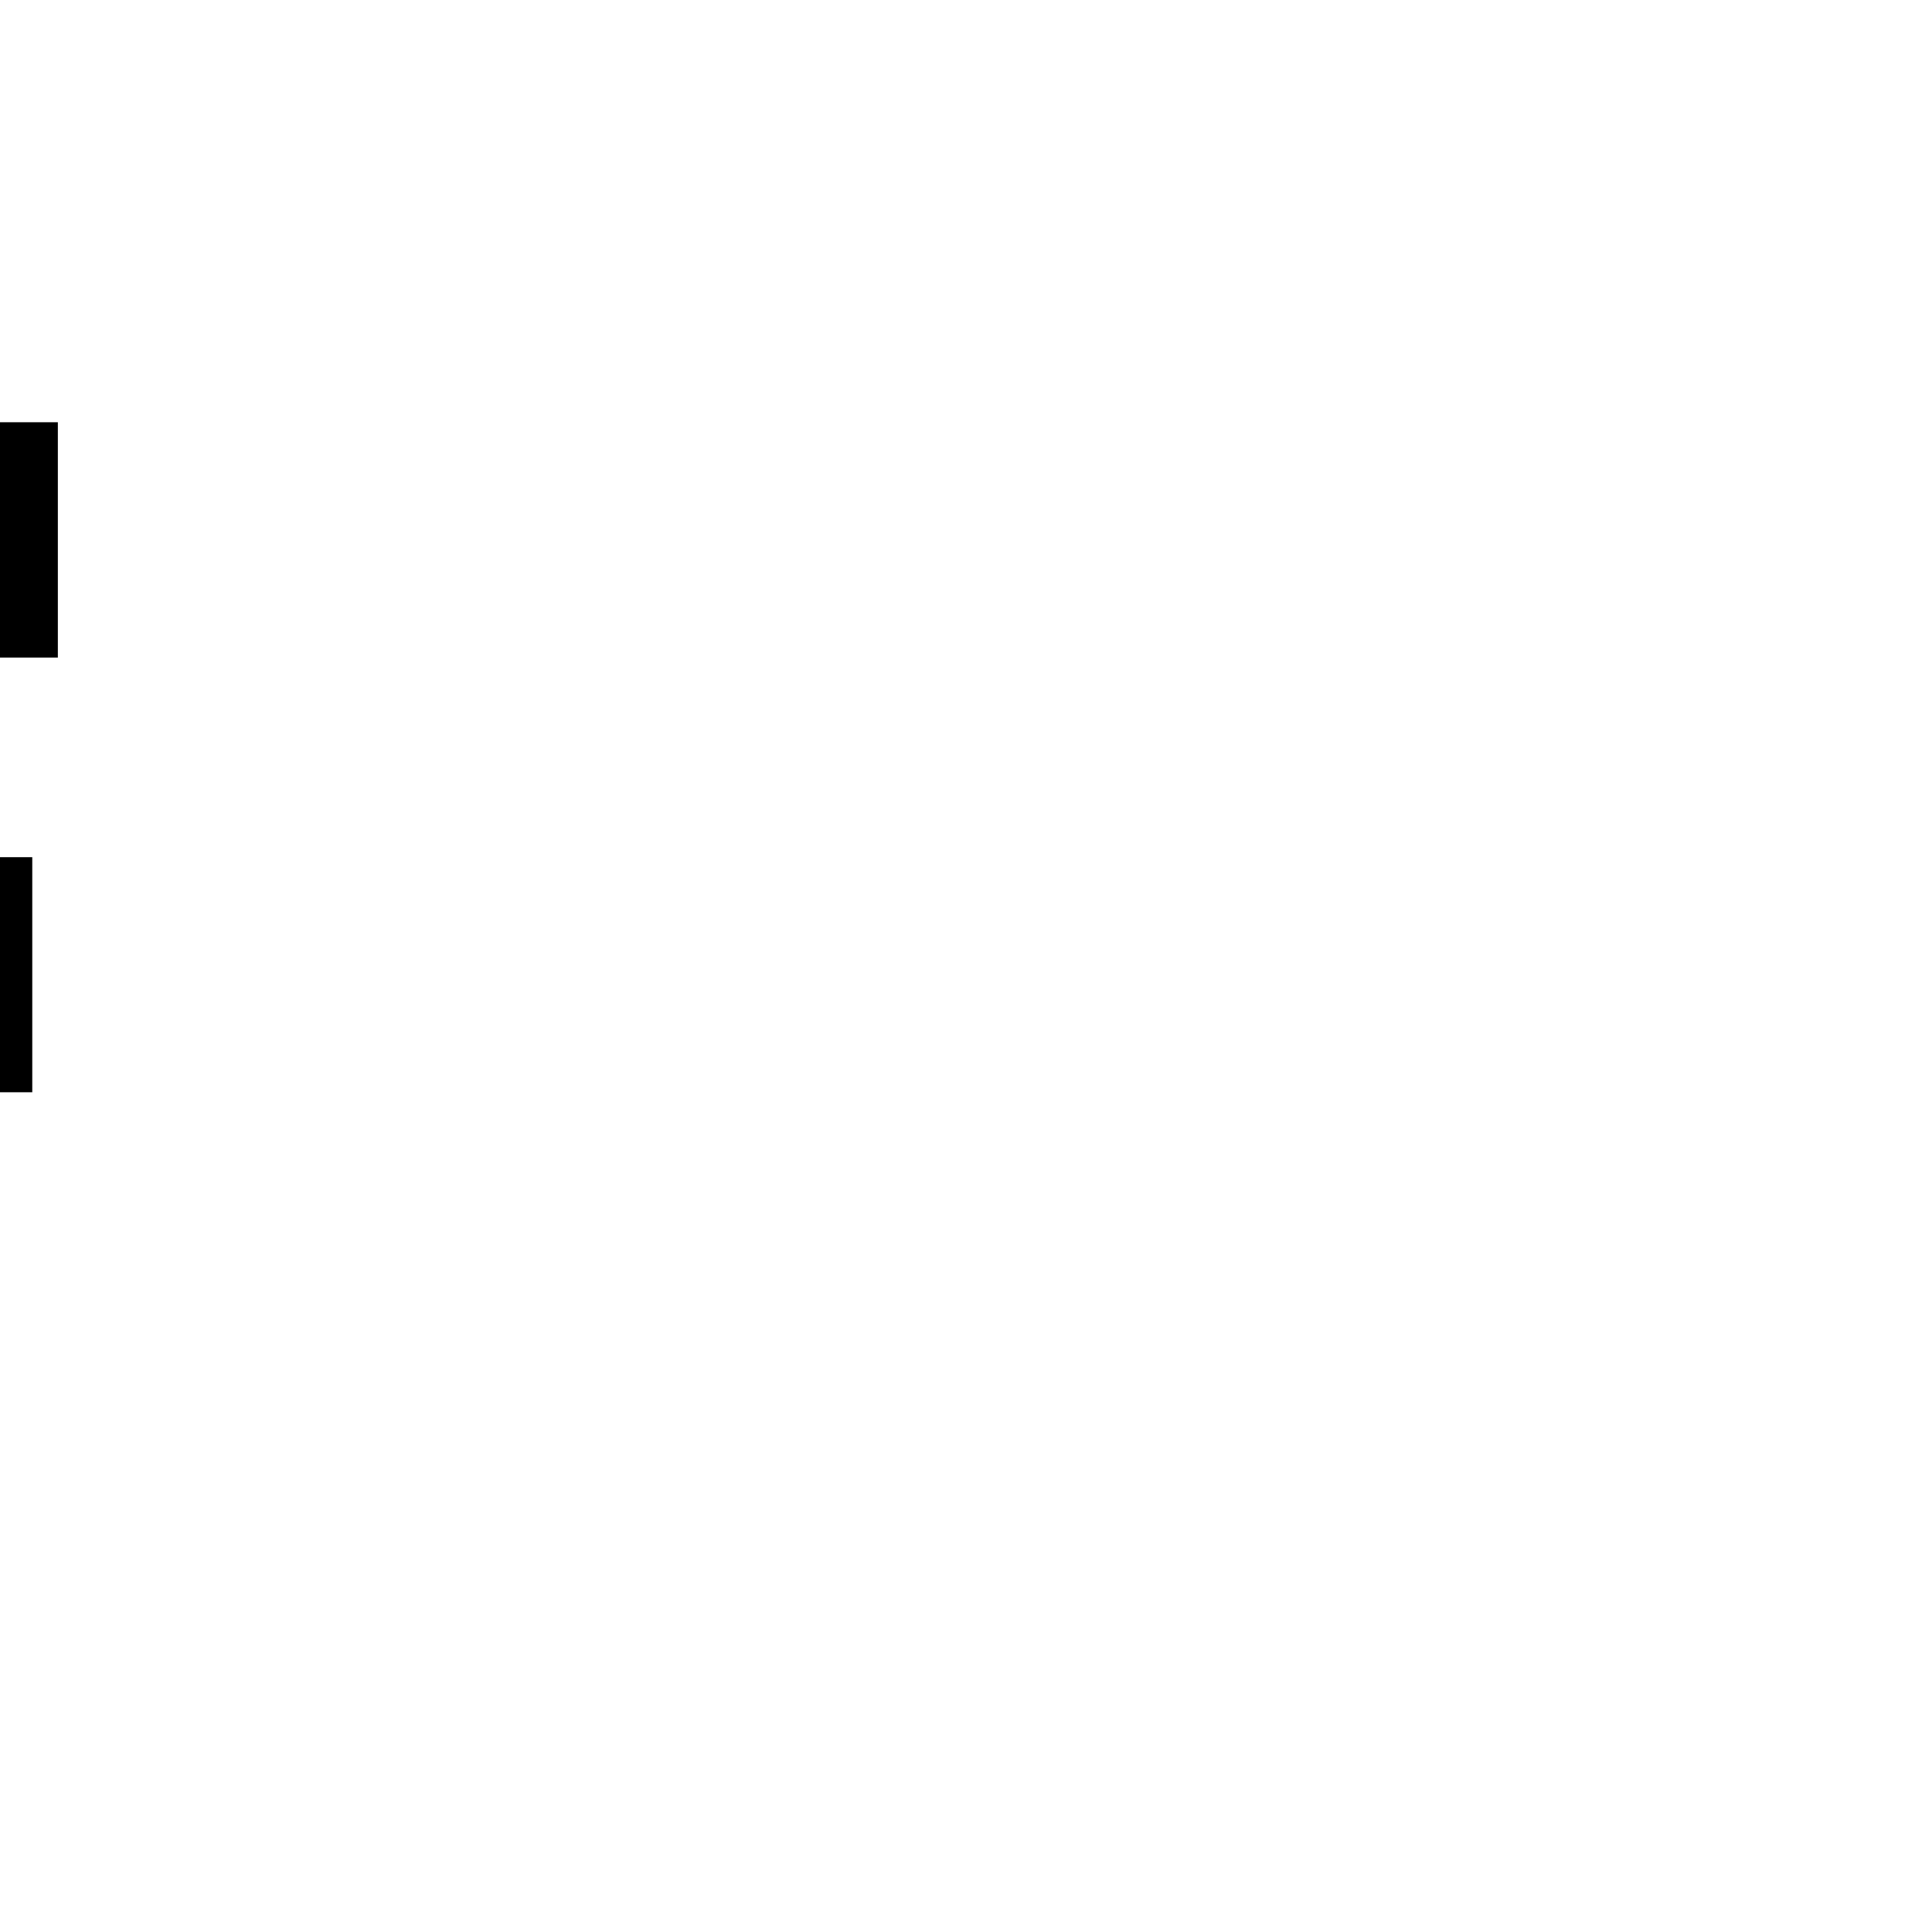
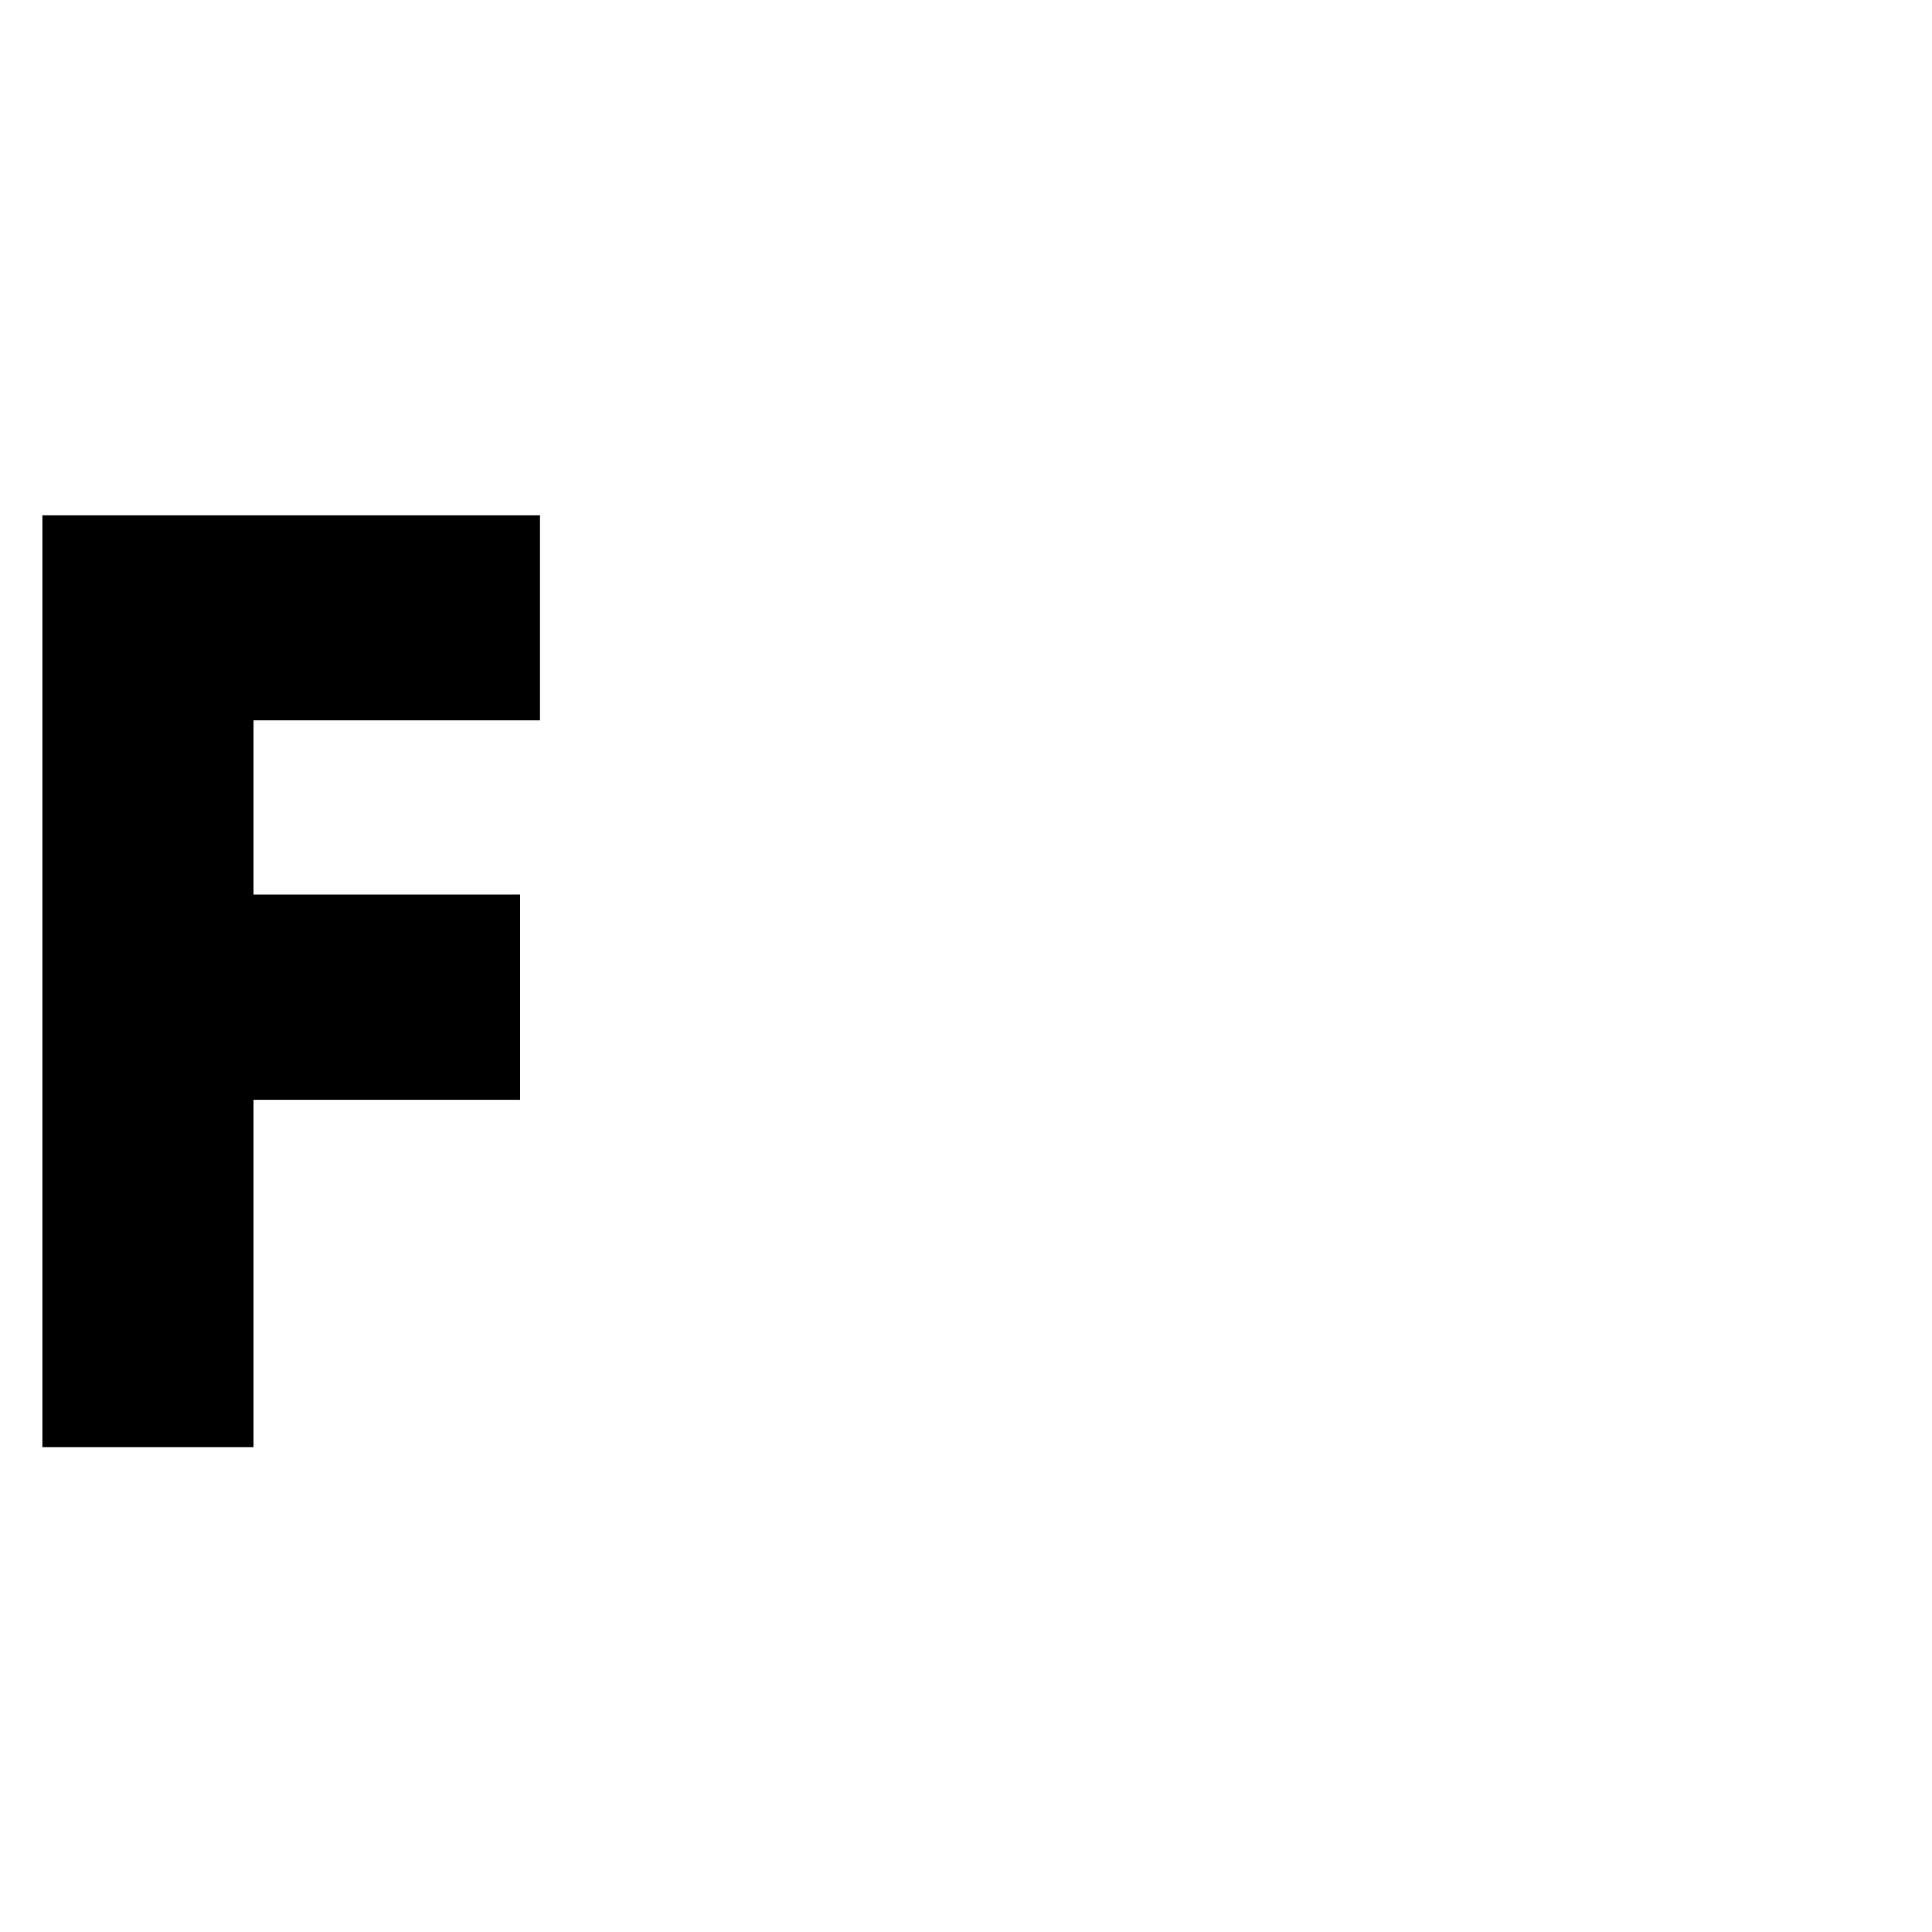
<svg xmlns="http://www.w3.org/2000/svg" width="128" height="128" id="svg2" version="1.0">
  <defs id="defs4">
    </defs>
  <g id="layer1">
-     <text xml:space="preserve" style="font-size:93.929px;font-style:normal;font-variant:normal;font-weight:bold;font-stretch:normal;text-align:end;line-height:110%;writing-mode:lr-tb;text-anchor:end;opacity:1;fill:#000000;fill-opacity:1;stroke:#000000;stroke-width:4;stroke-miterlimit:4;stroke-dasharray:none;font-family:Segoe;-inkscape-font-specification:Segoe Bold" x="128.633" y="97.156" id="text3408" transform="scale(1.004238,0.9957798)">
-       <tspan id="tspan3410" x="128.633" y="97.156" style="font-size:93.929px;font-style:normal;font-variant:normal;font-weight:bold;font-stretch:normal;text-align:end;line-height:110%;writing-mode:lr-tb;text-anchor:end;stroke-width:4;font-family:Segoe;-inkscape-font-specification:Segoe Bold" dx="0 -17.29 -6.135">TTF</tspan>
+     <text xml:space="preserve" style="font-size:77.187px;font-style:normal;font-variant:normal;font-weight:bold;font-stretch:normal;text-align:end;line-height:110%;writing-mode:lr-tb;text-anchor:end;opacity:1;fill:#000000;fill-opacity:1;stroke:#000000;stroke-width:3.287;stroke-miterlimit:4;stroke-dasharray:none;font-family:Segoe;-inkscape-font-specification:Segoe Bold" x="140.379" y="89.048" id="text3408" transform="scale(0.945898,1.057197)">
+       <tspan id="tspan3410" x="140.379" y="89.048" style="font-size:77.187px;font-style:normal;font-variant:normal;font-weight:bold;font-stretch:normal;text-align:end;line-height:110%;writing-mode:lr-tb;text-anchor:end;stroke-width:3.287;font-family:Segoe;-inkscape-font-specification:Segoe Bold" dx="0 -14.208 -5.042">TTF</tspan>
    </text>
  </g>
</svg>
